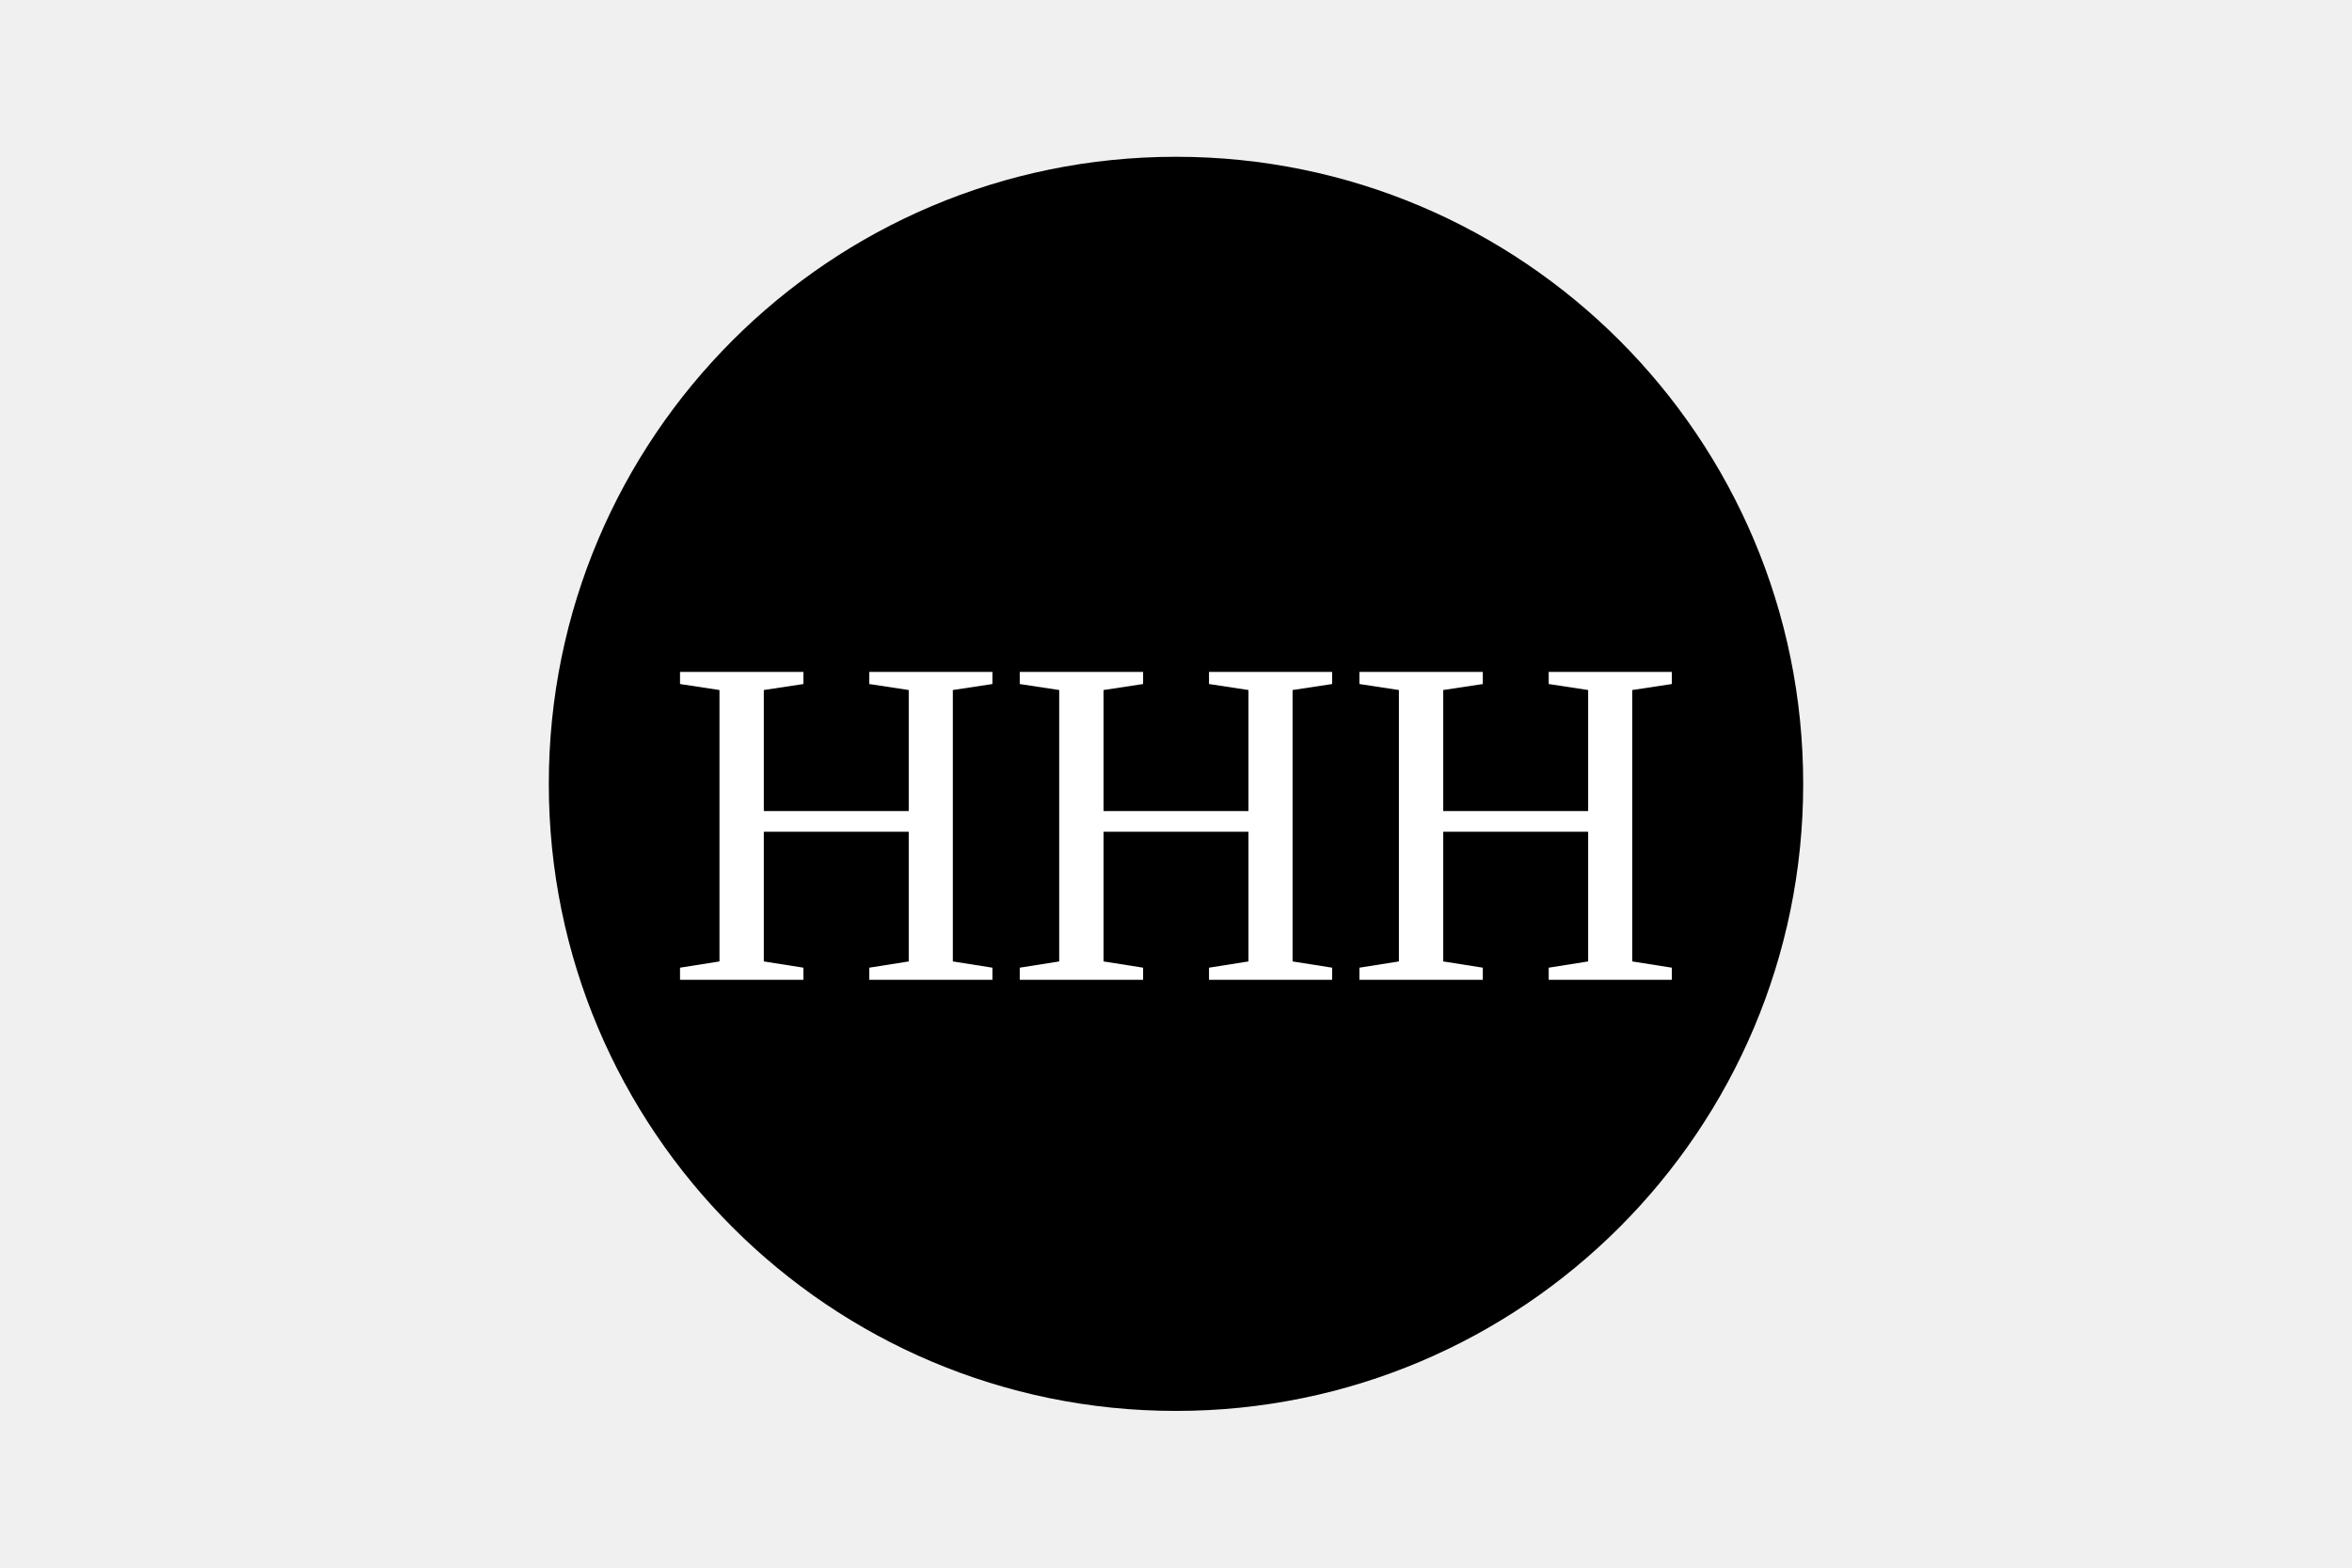
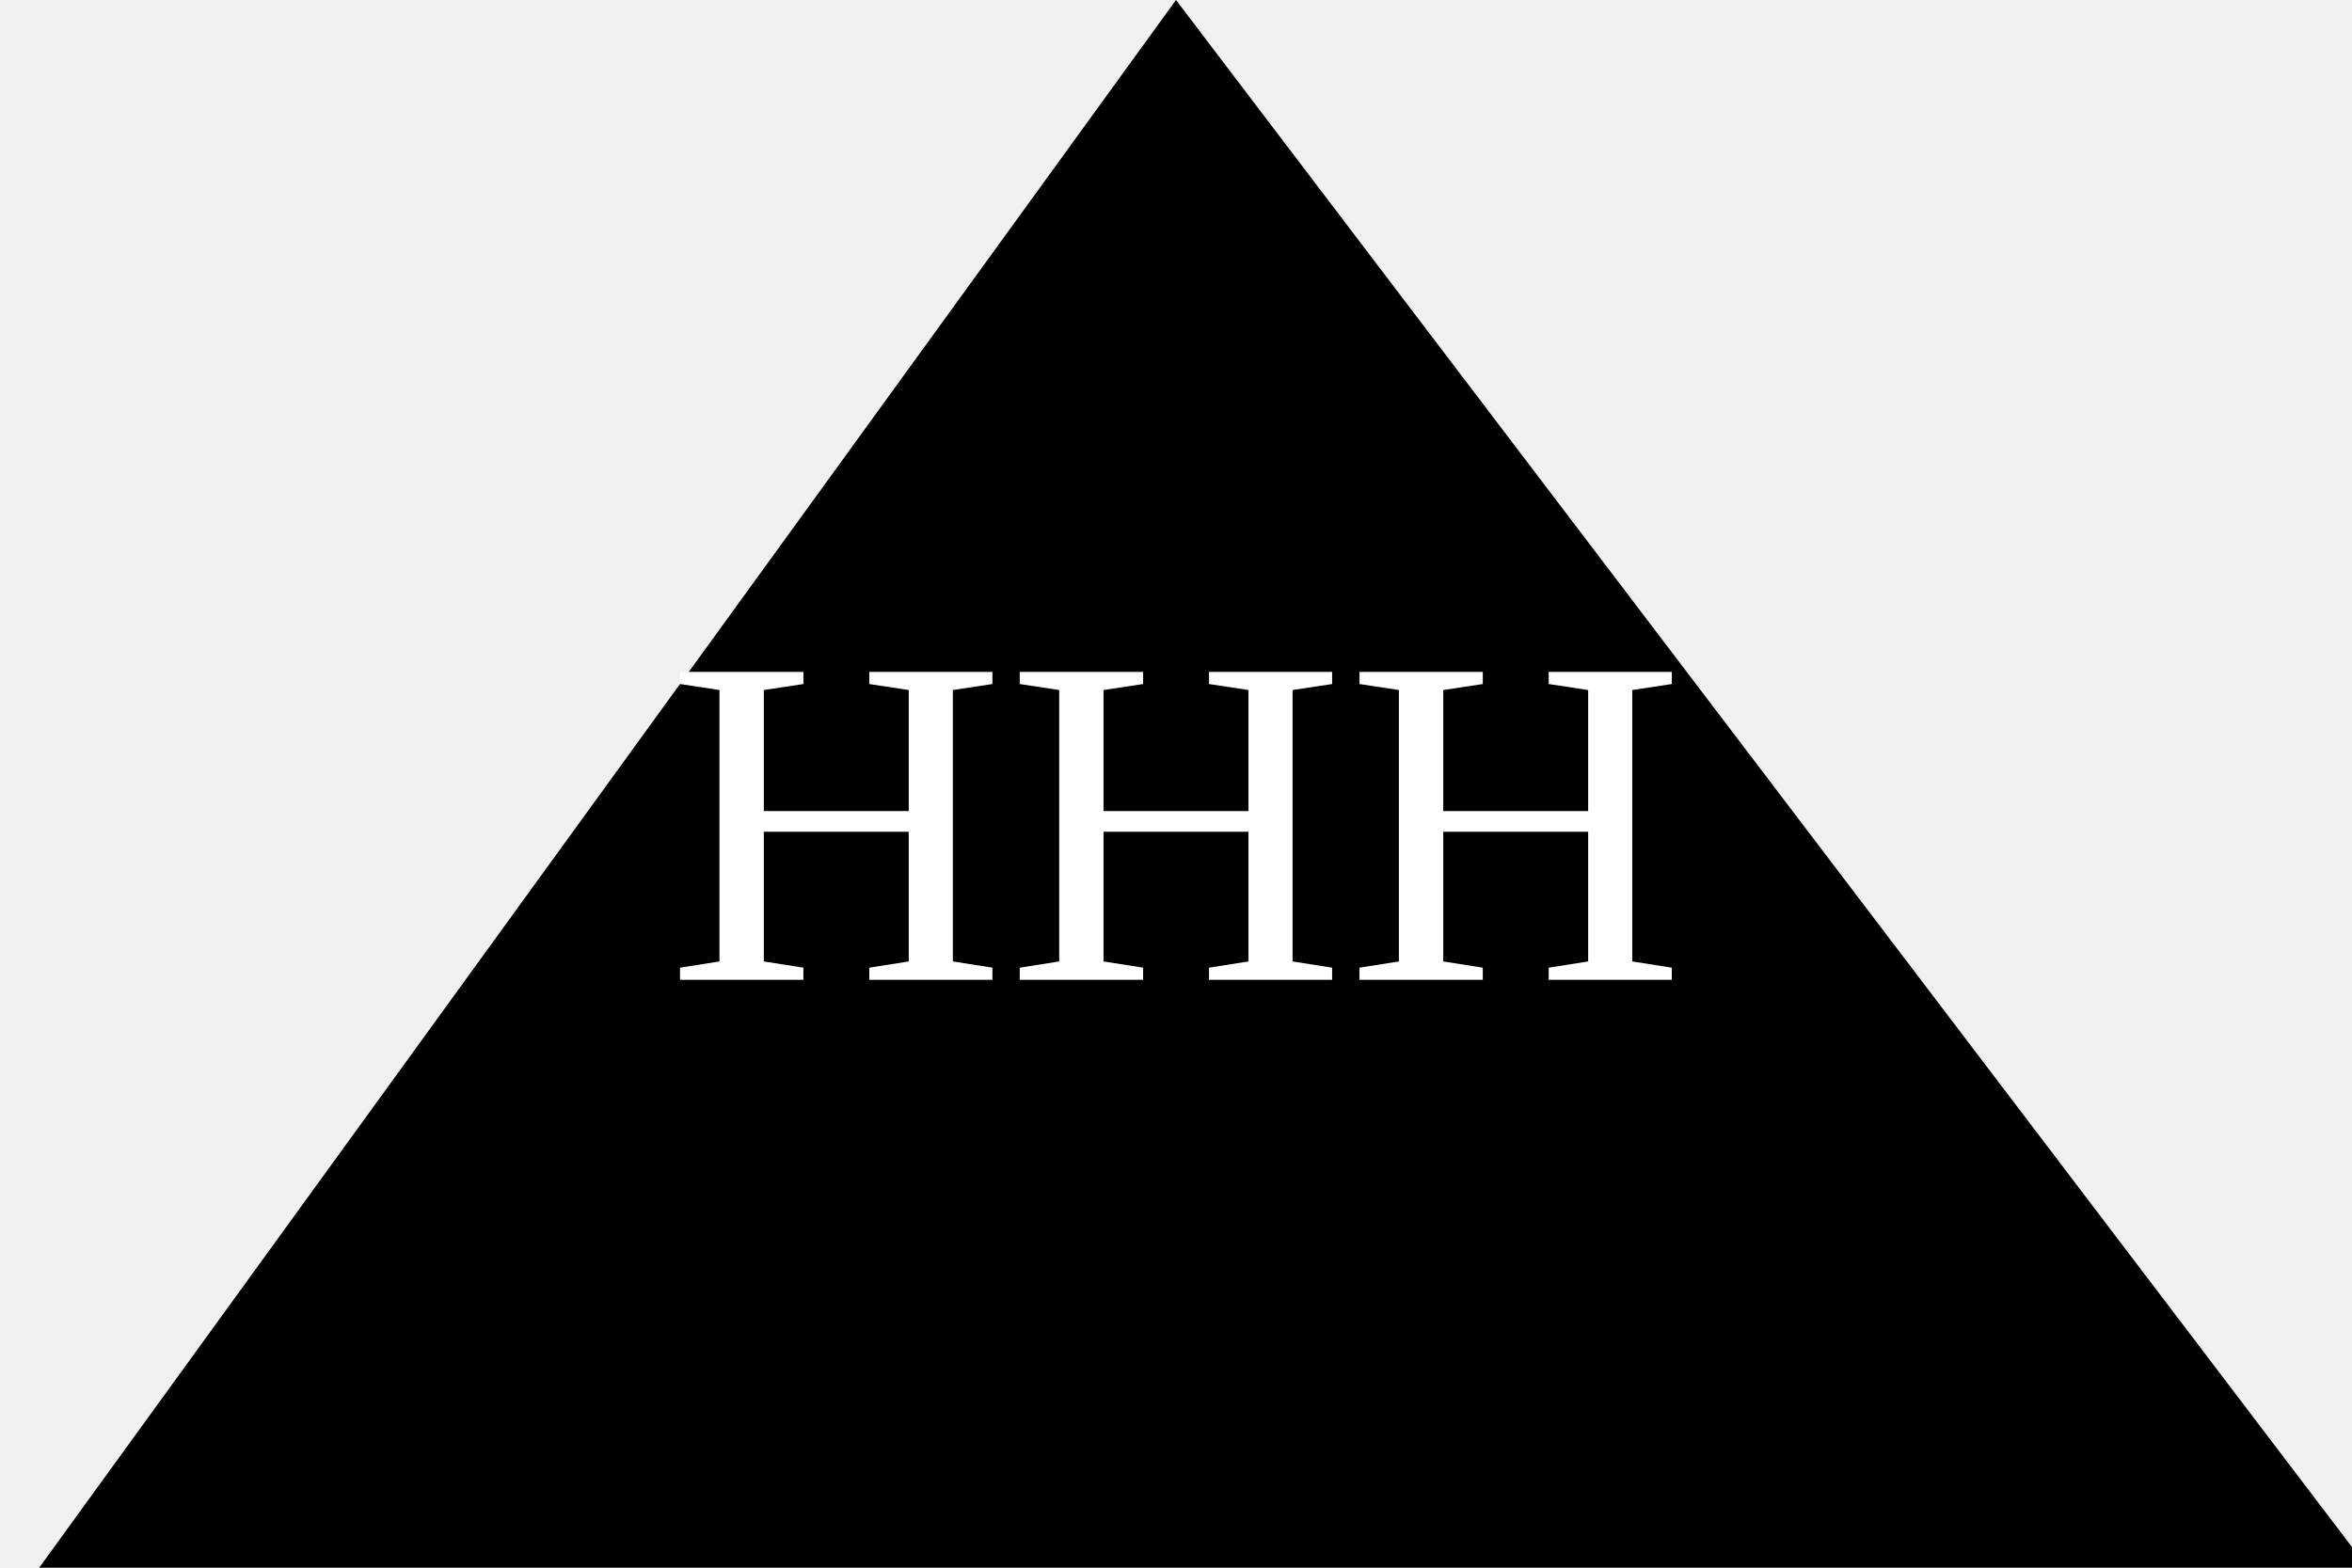
<svg xmlns="http://www.w3.org/2000/svg" version="1.1" width="300" height="200">
-   <circle cx="150" cy="100" r="80" fill="black" />
+   <polygon points="150,0 302,200 5,200" fill="black" />
  <text x="150" y="125" font-size="60" text-anchor="middle" fill="white">HHH</text>
</svg>
